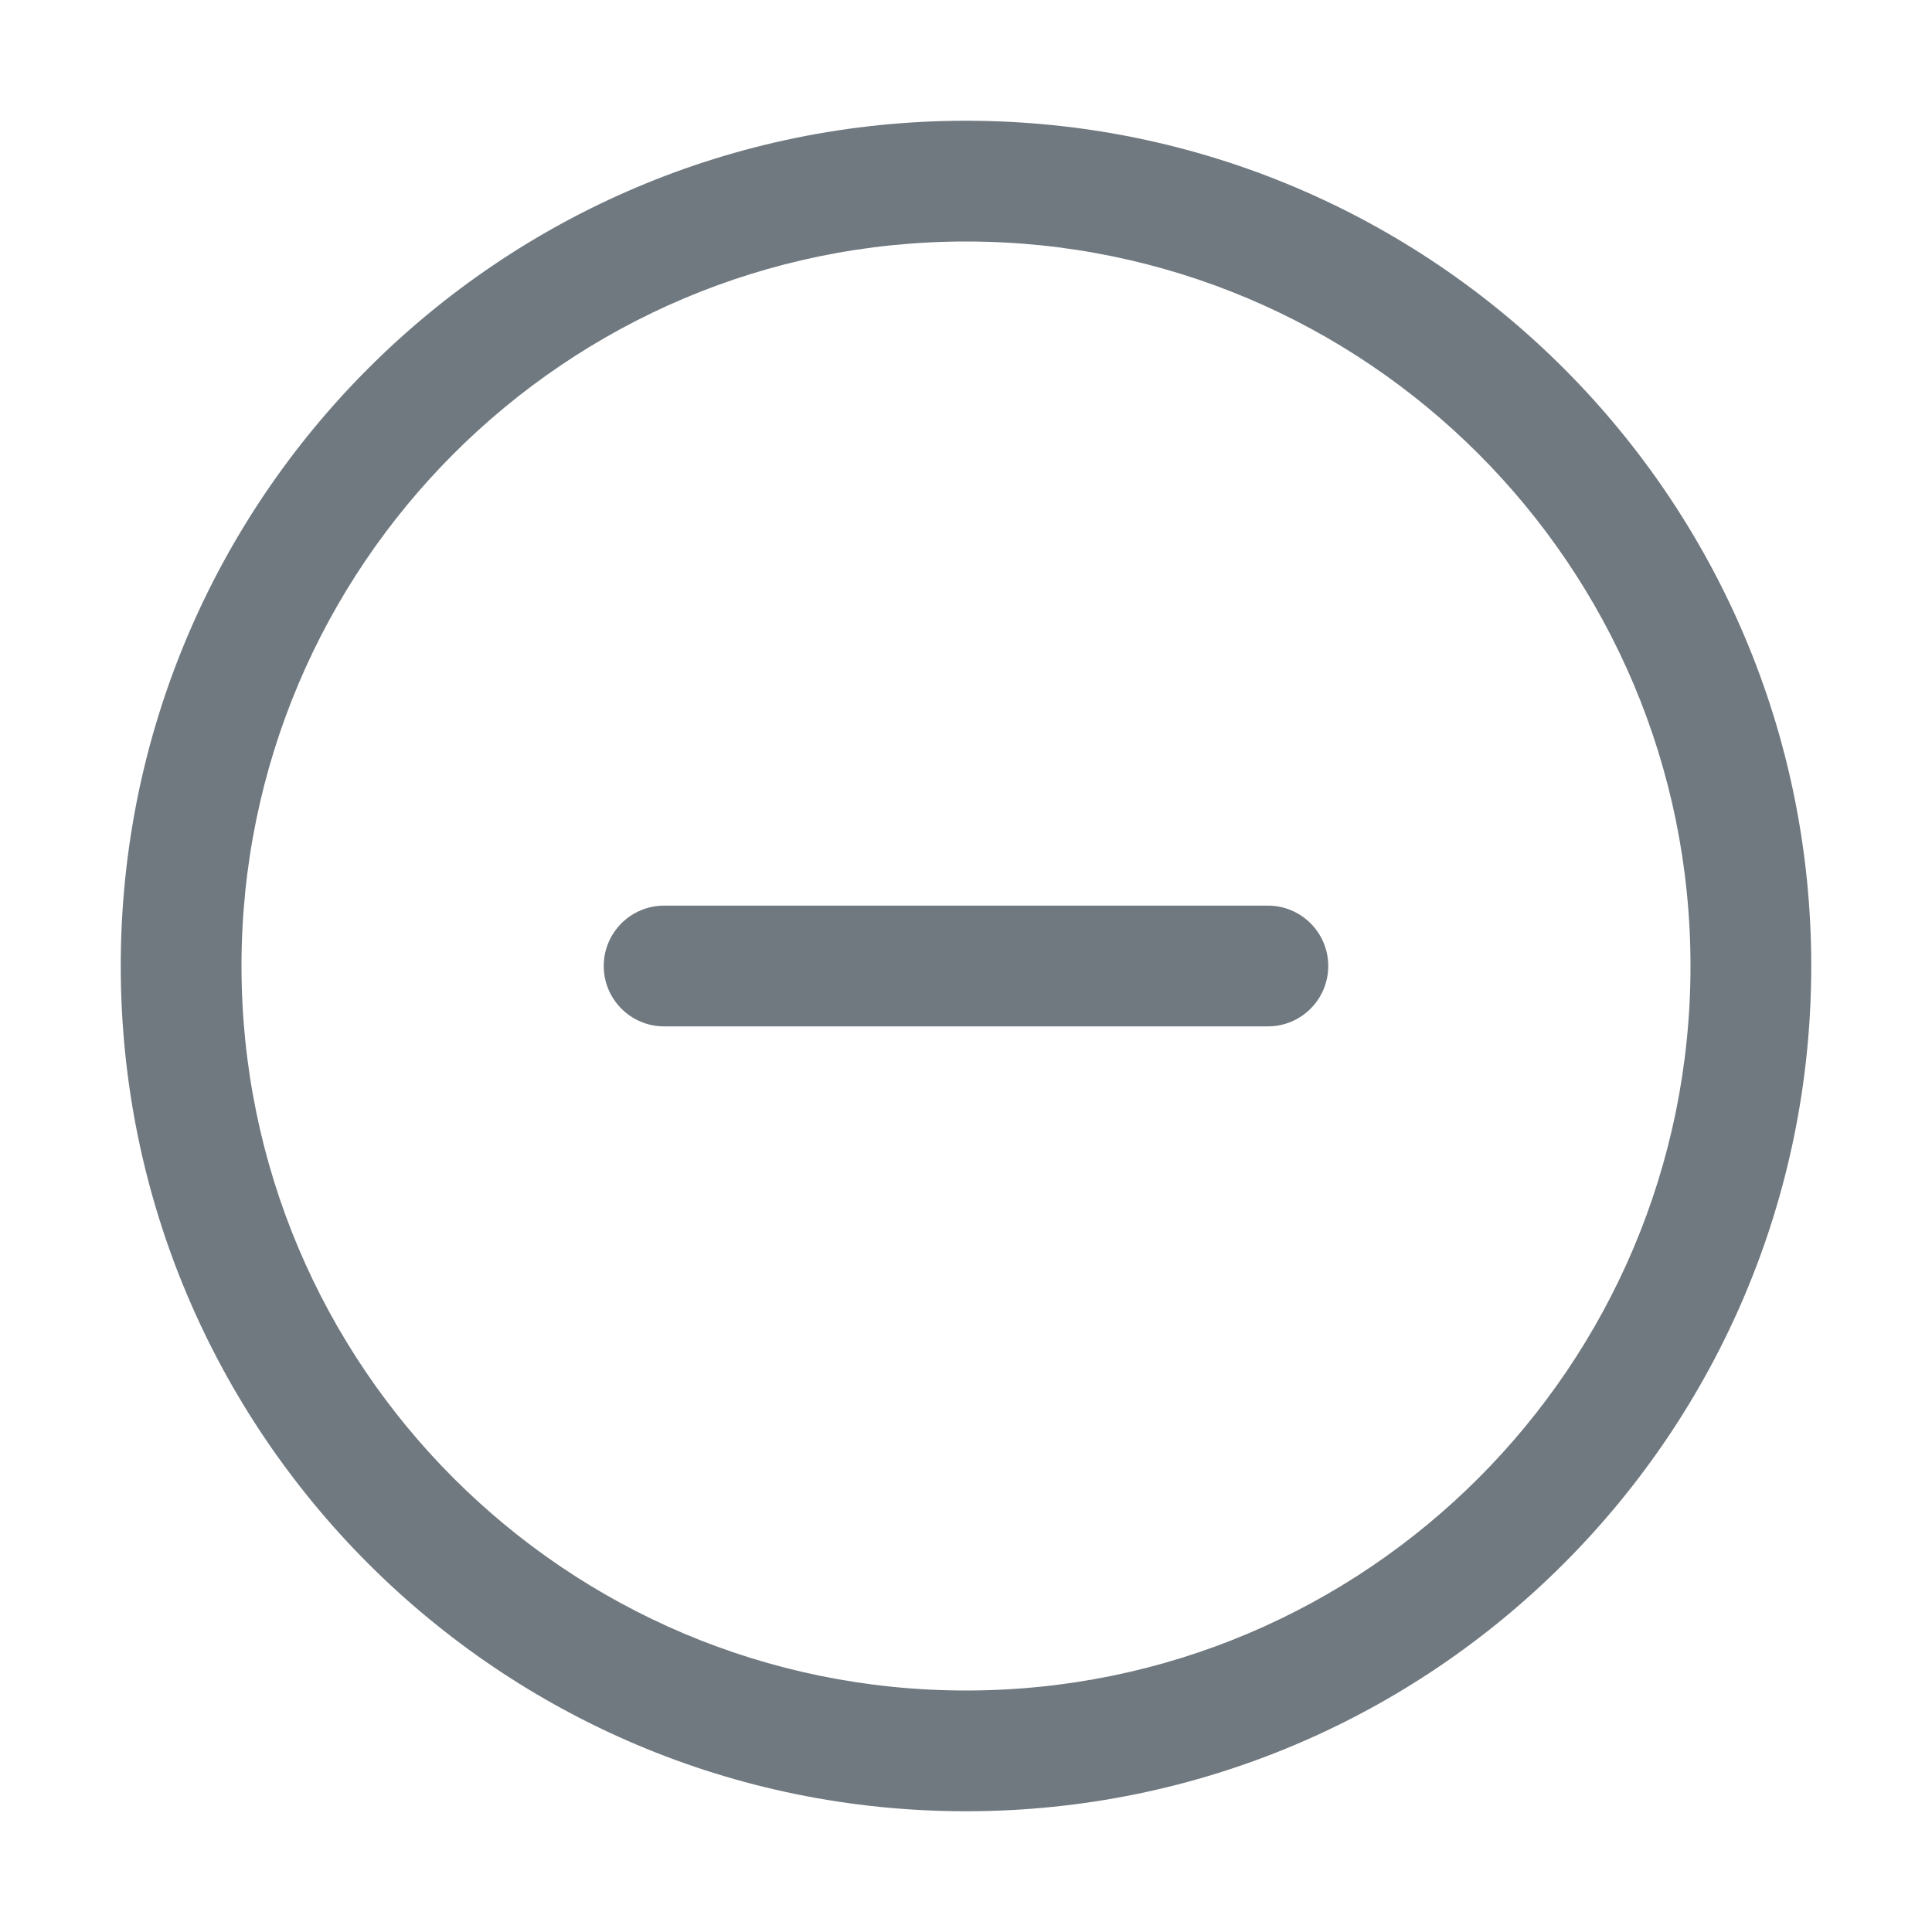
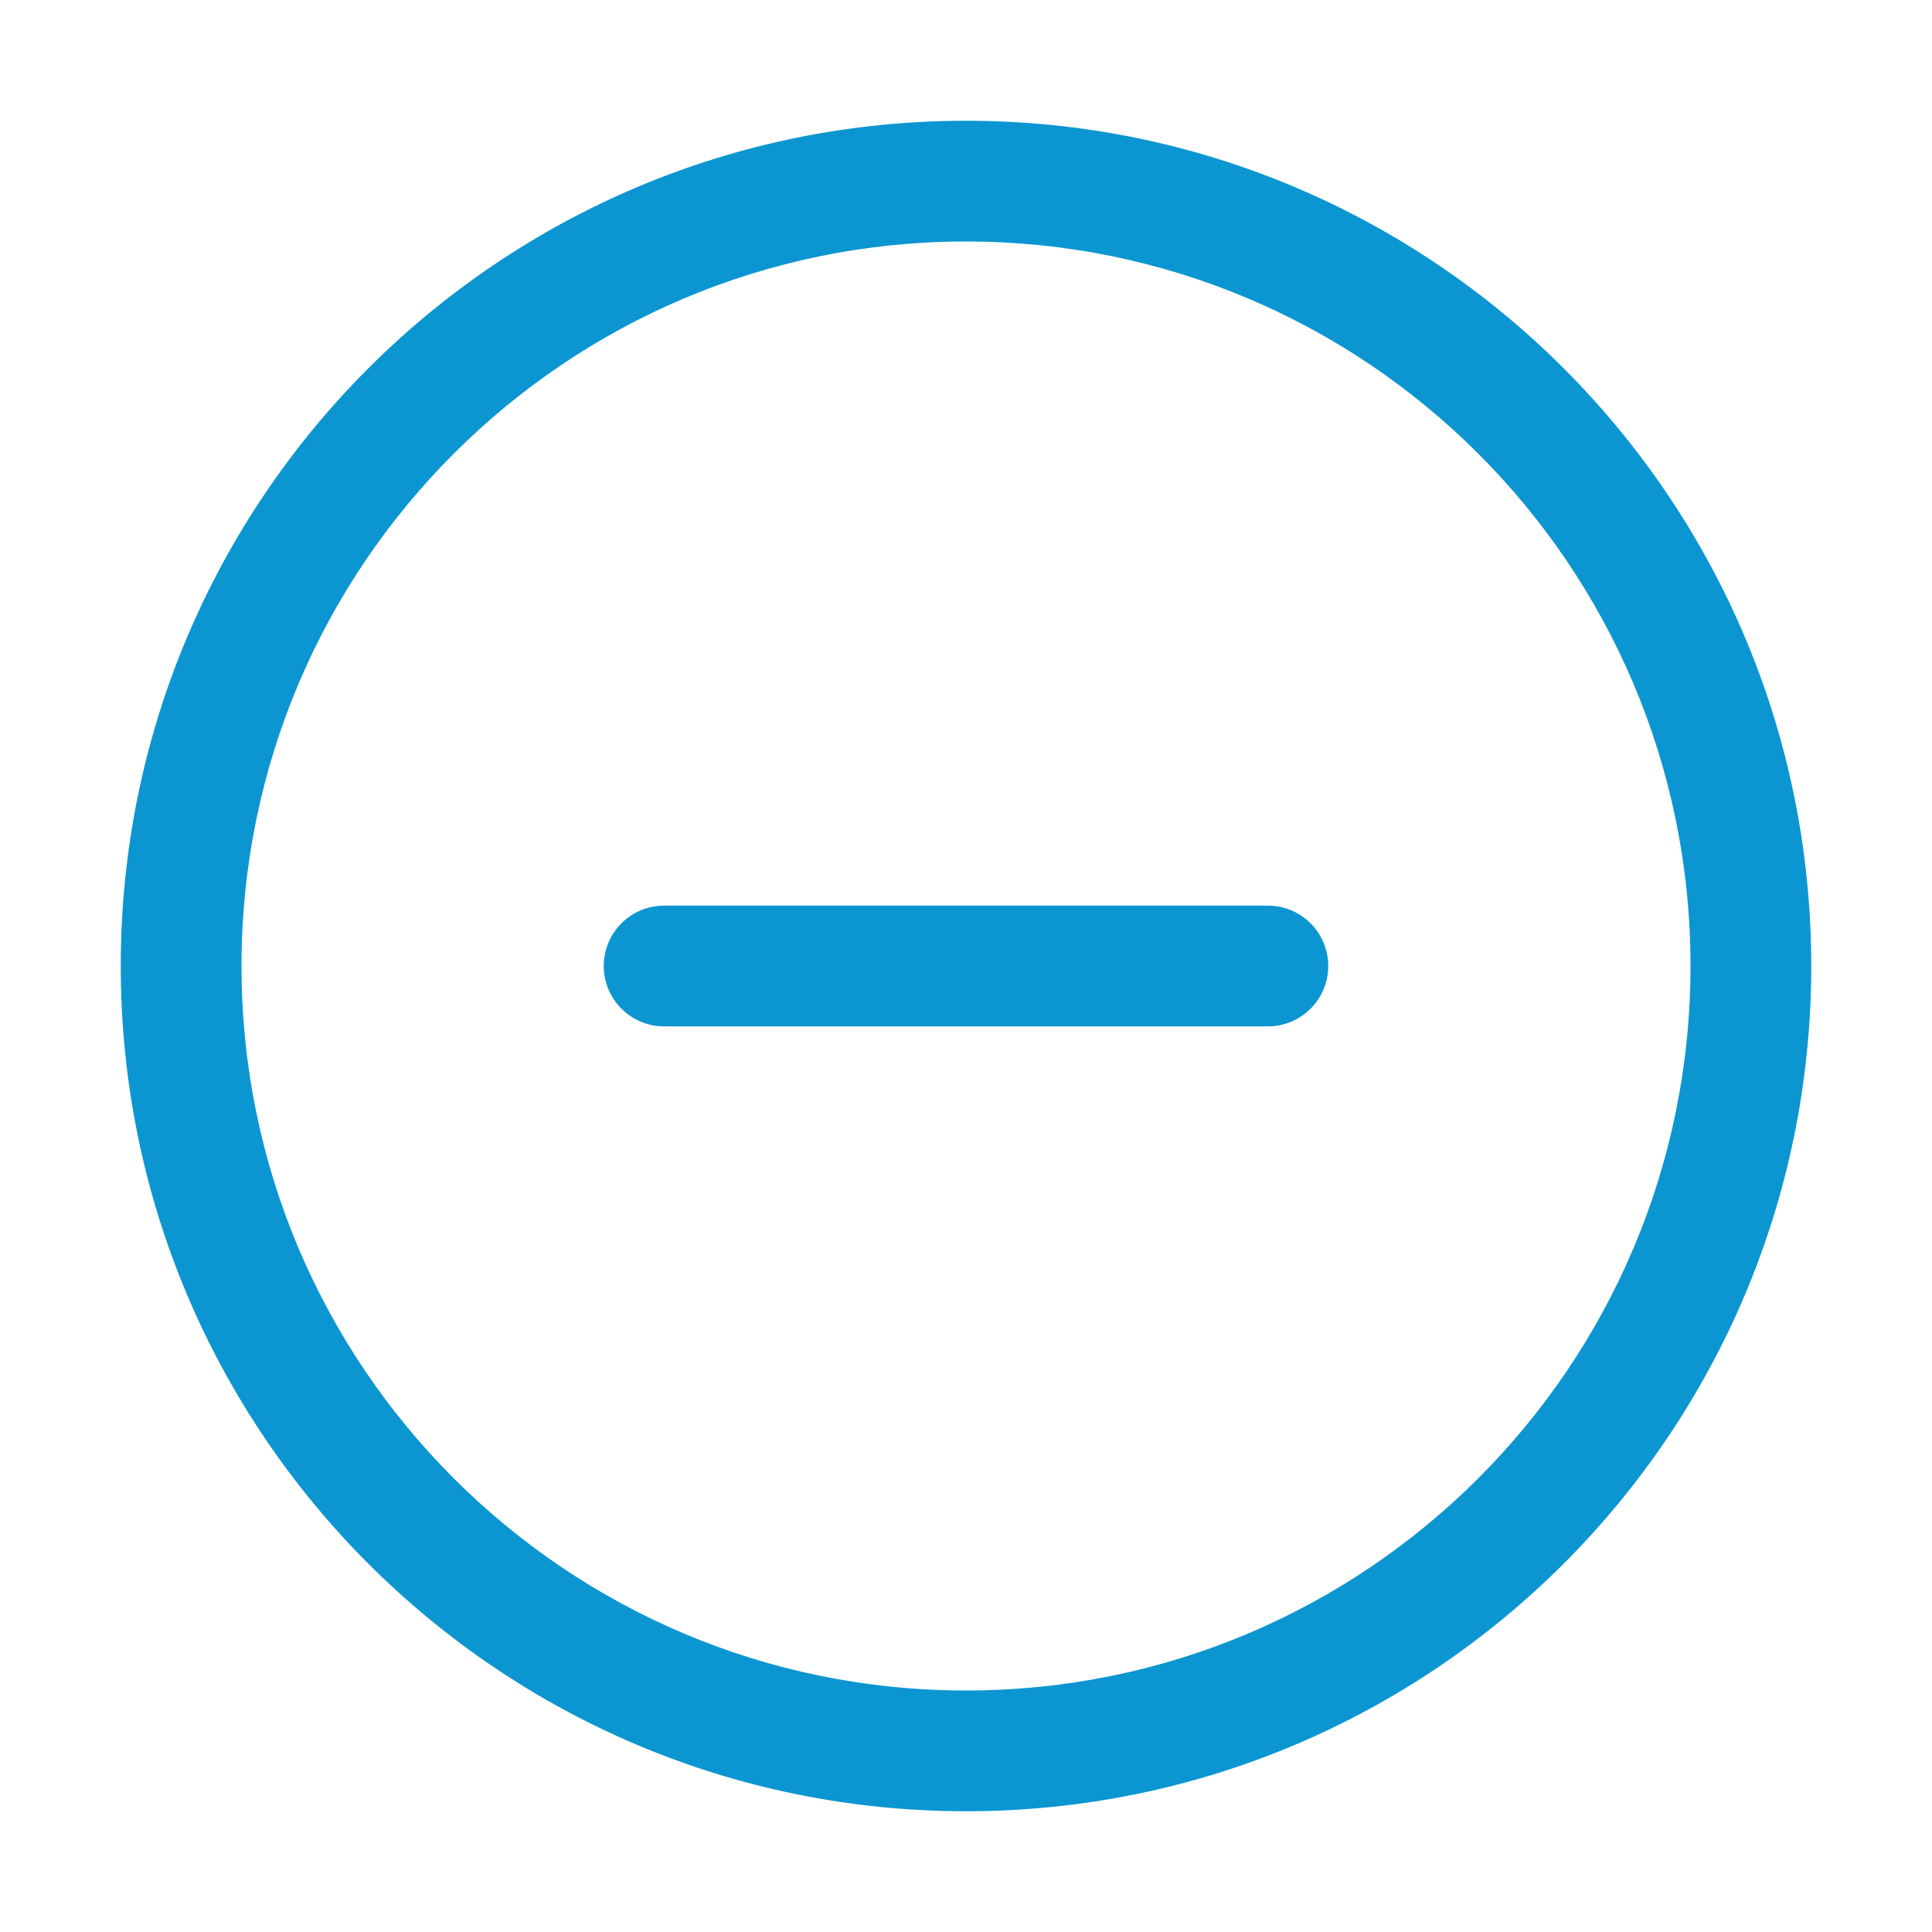
- <svg xmlns="http://www.w3.org/2000/svg" fill="#707980" width="24px" height="24px" viewBox="0 0 1024 1024" class="icon">
-   <path fill="#707980" d="M352 480h320a32 32 0 110 64H352a32 32 0 010-64z" />
-   <path fill="#707980" d="M512 896a384 384 0 100-768 384 384 0 000 768zm0 64a448 448 0 110-896 448 448 0 010 896z" />
+ <svg xmlns="http://www.w3.org/2000/svg" fill="#0C96D1" width="24px" height="24px" viewBox="0 0 1024 1024" class="icon">
+   <path fill="#0C96D1" d="M352 480h320a32 32 0 110 64H352a32 32 0 010-64z" />
+   <path fill="#0C96D1" d="M512 896a384 384 0 100-768 384 384 0 000 768zm0 64a448 448 0 110-896 448 448 0 010 896z" />
</svg>
